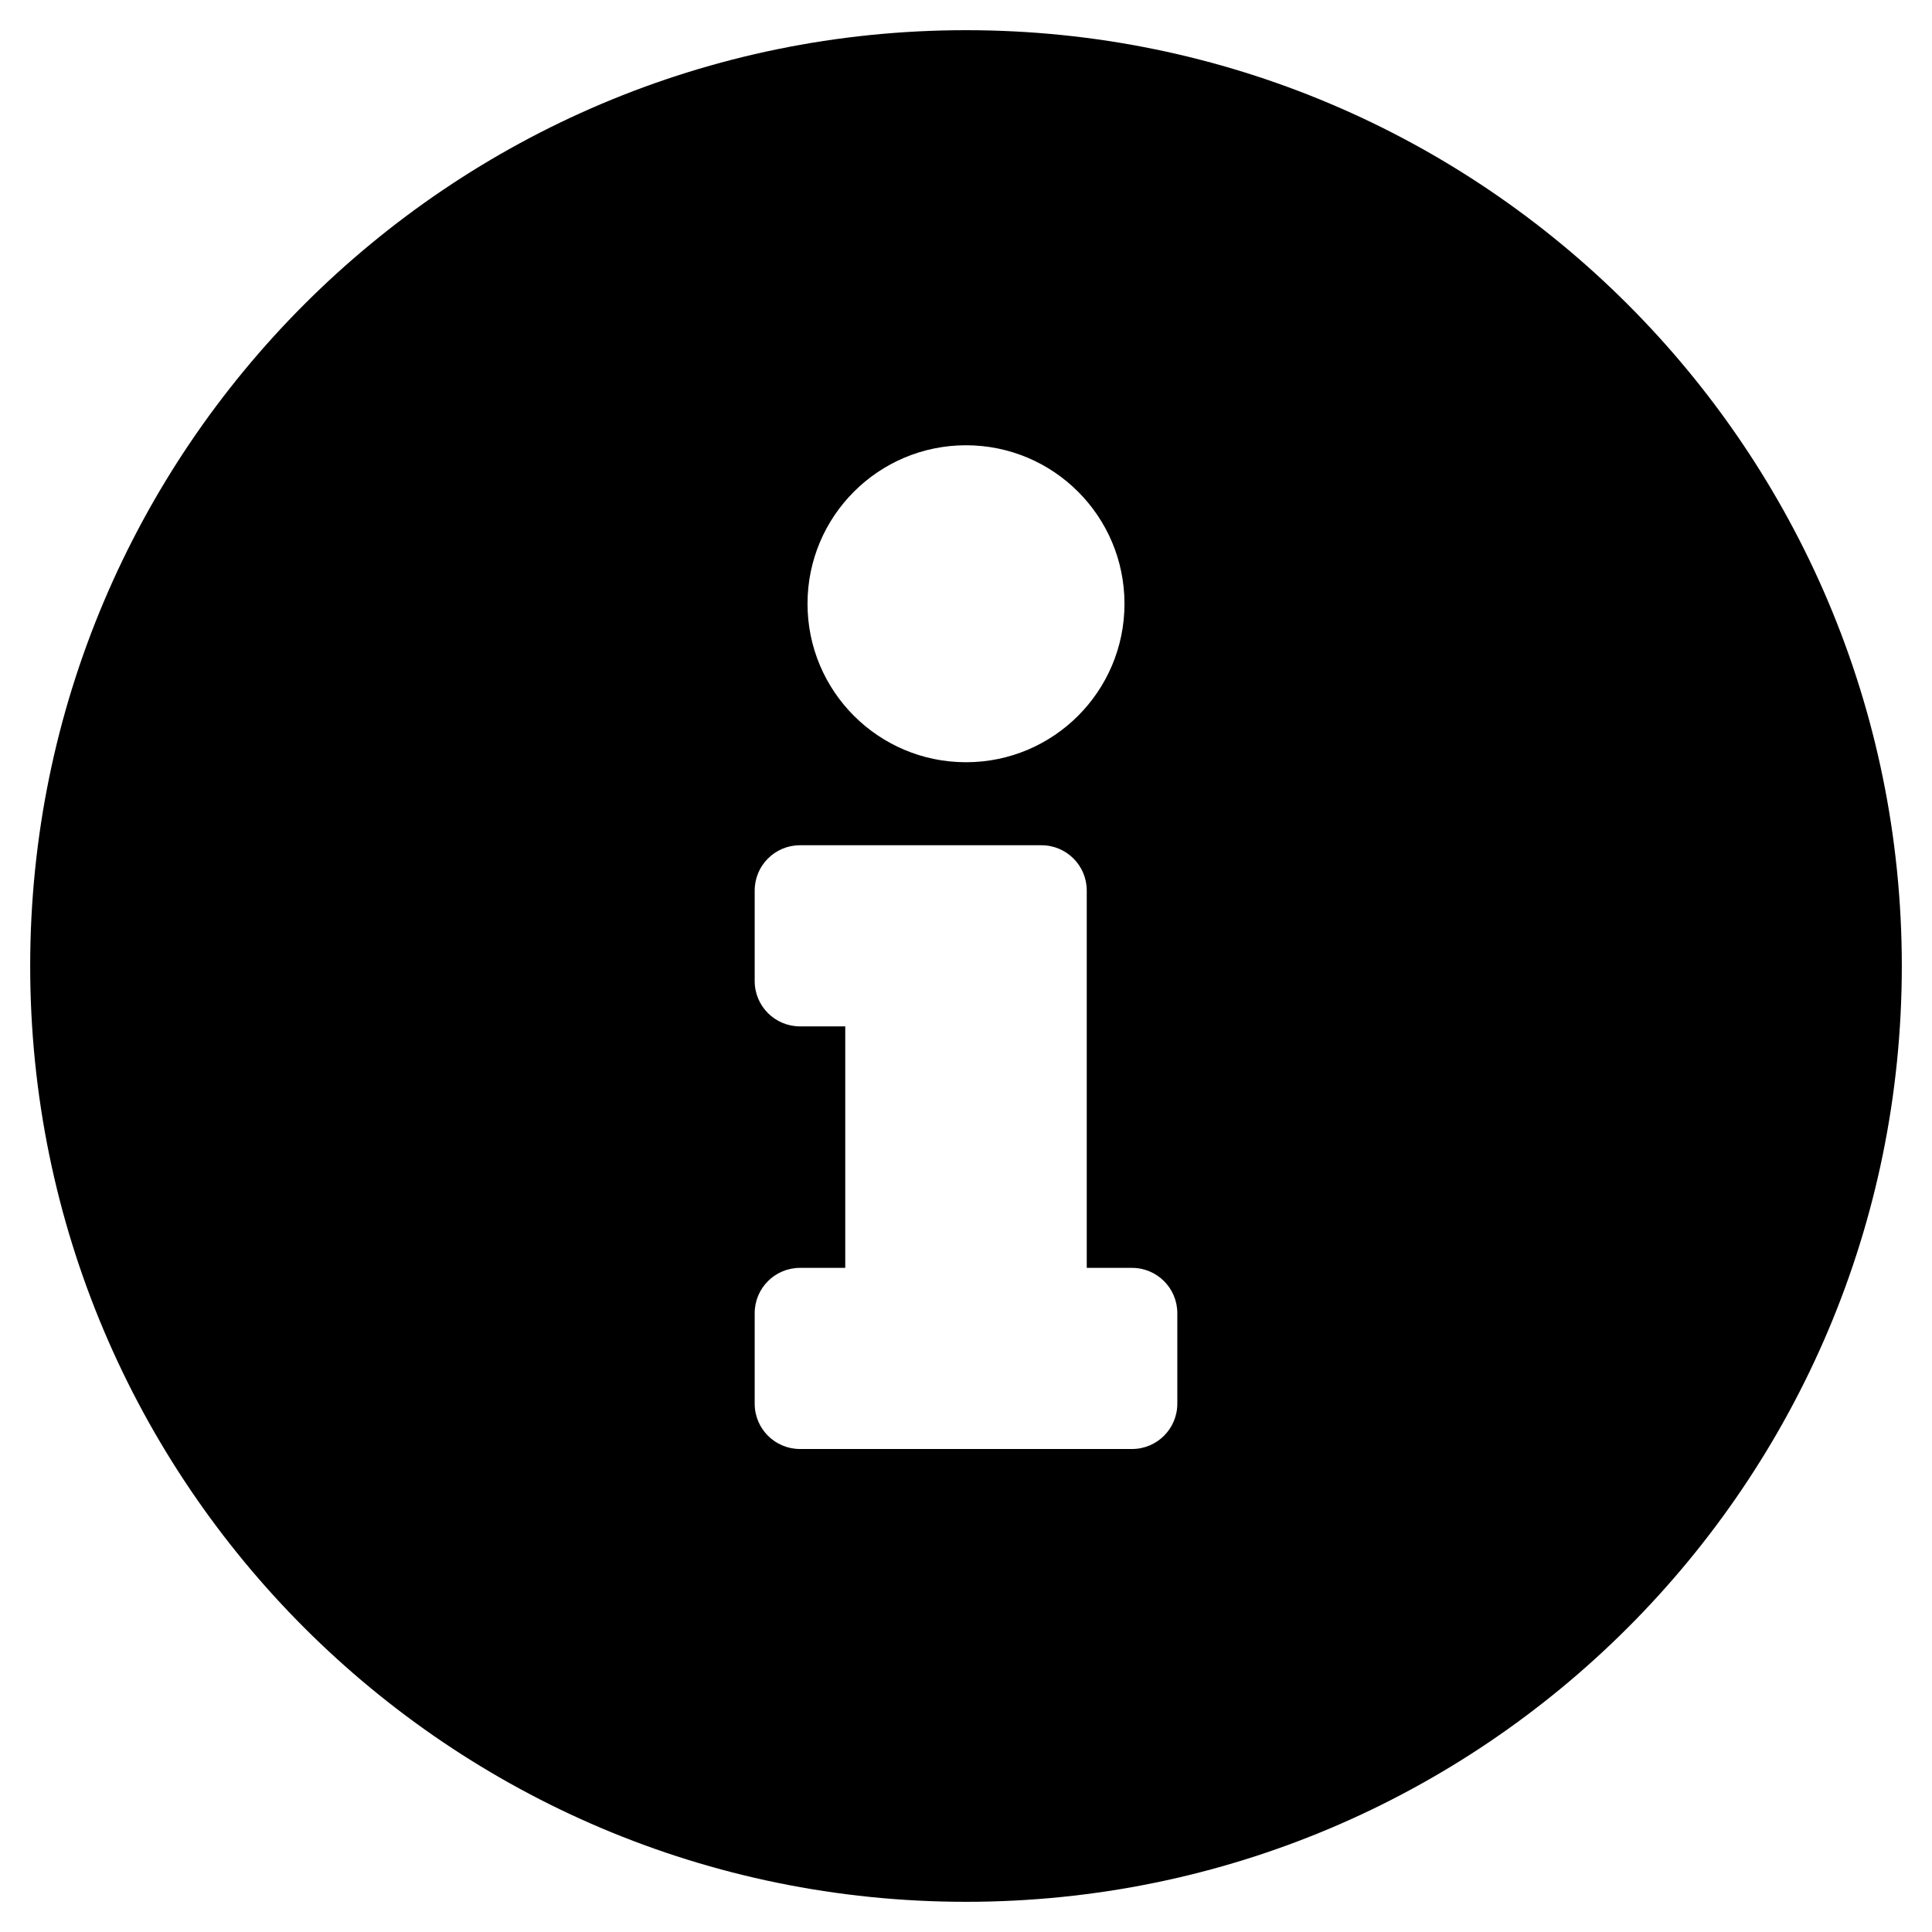
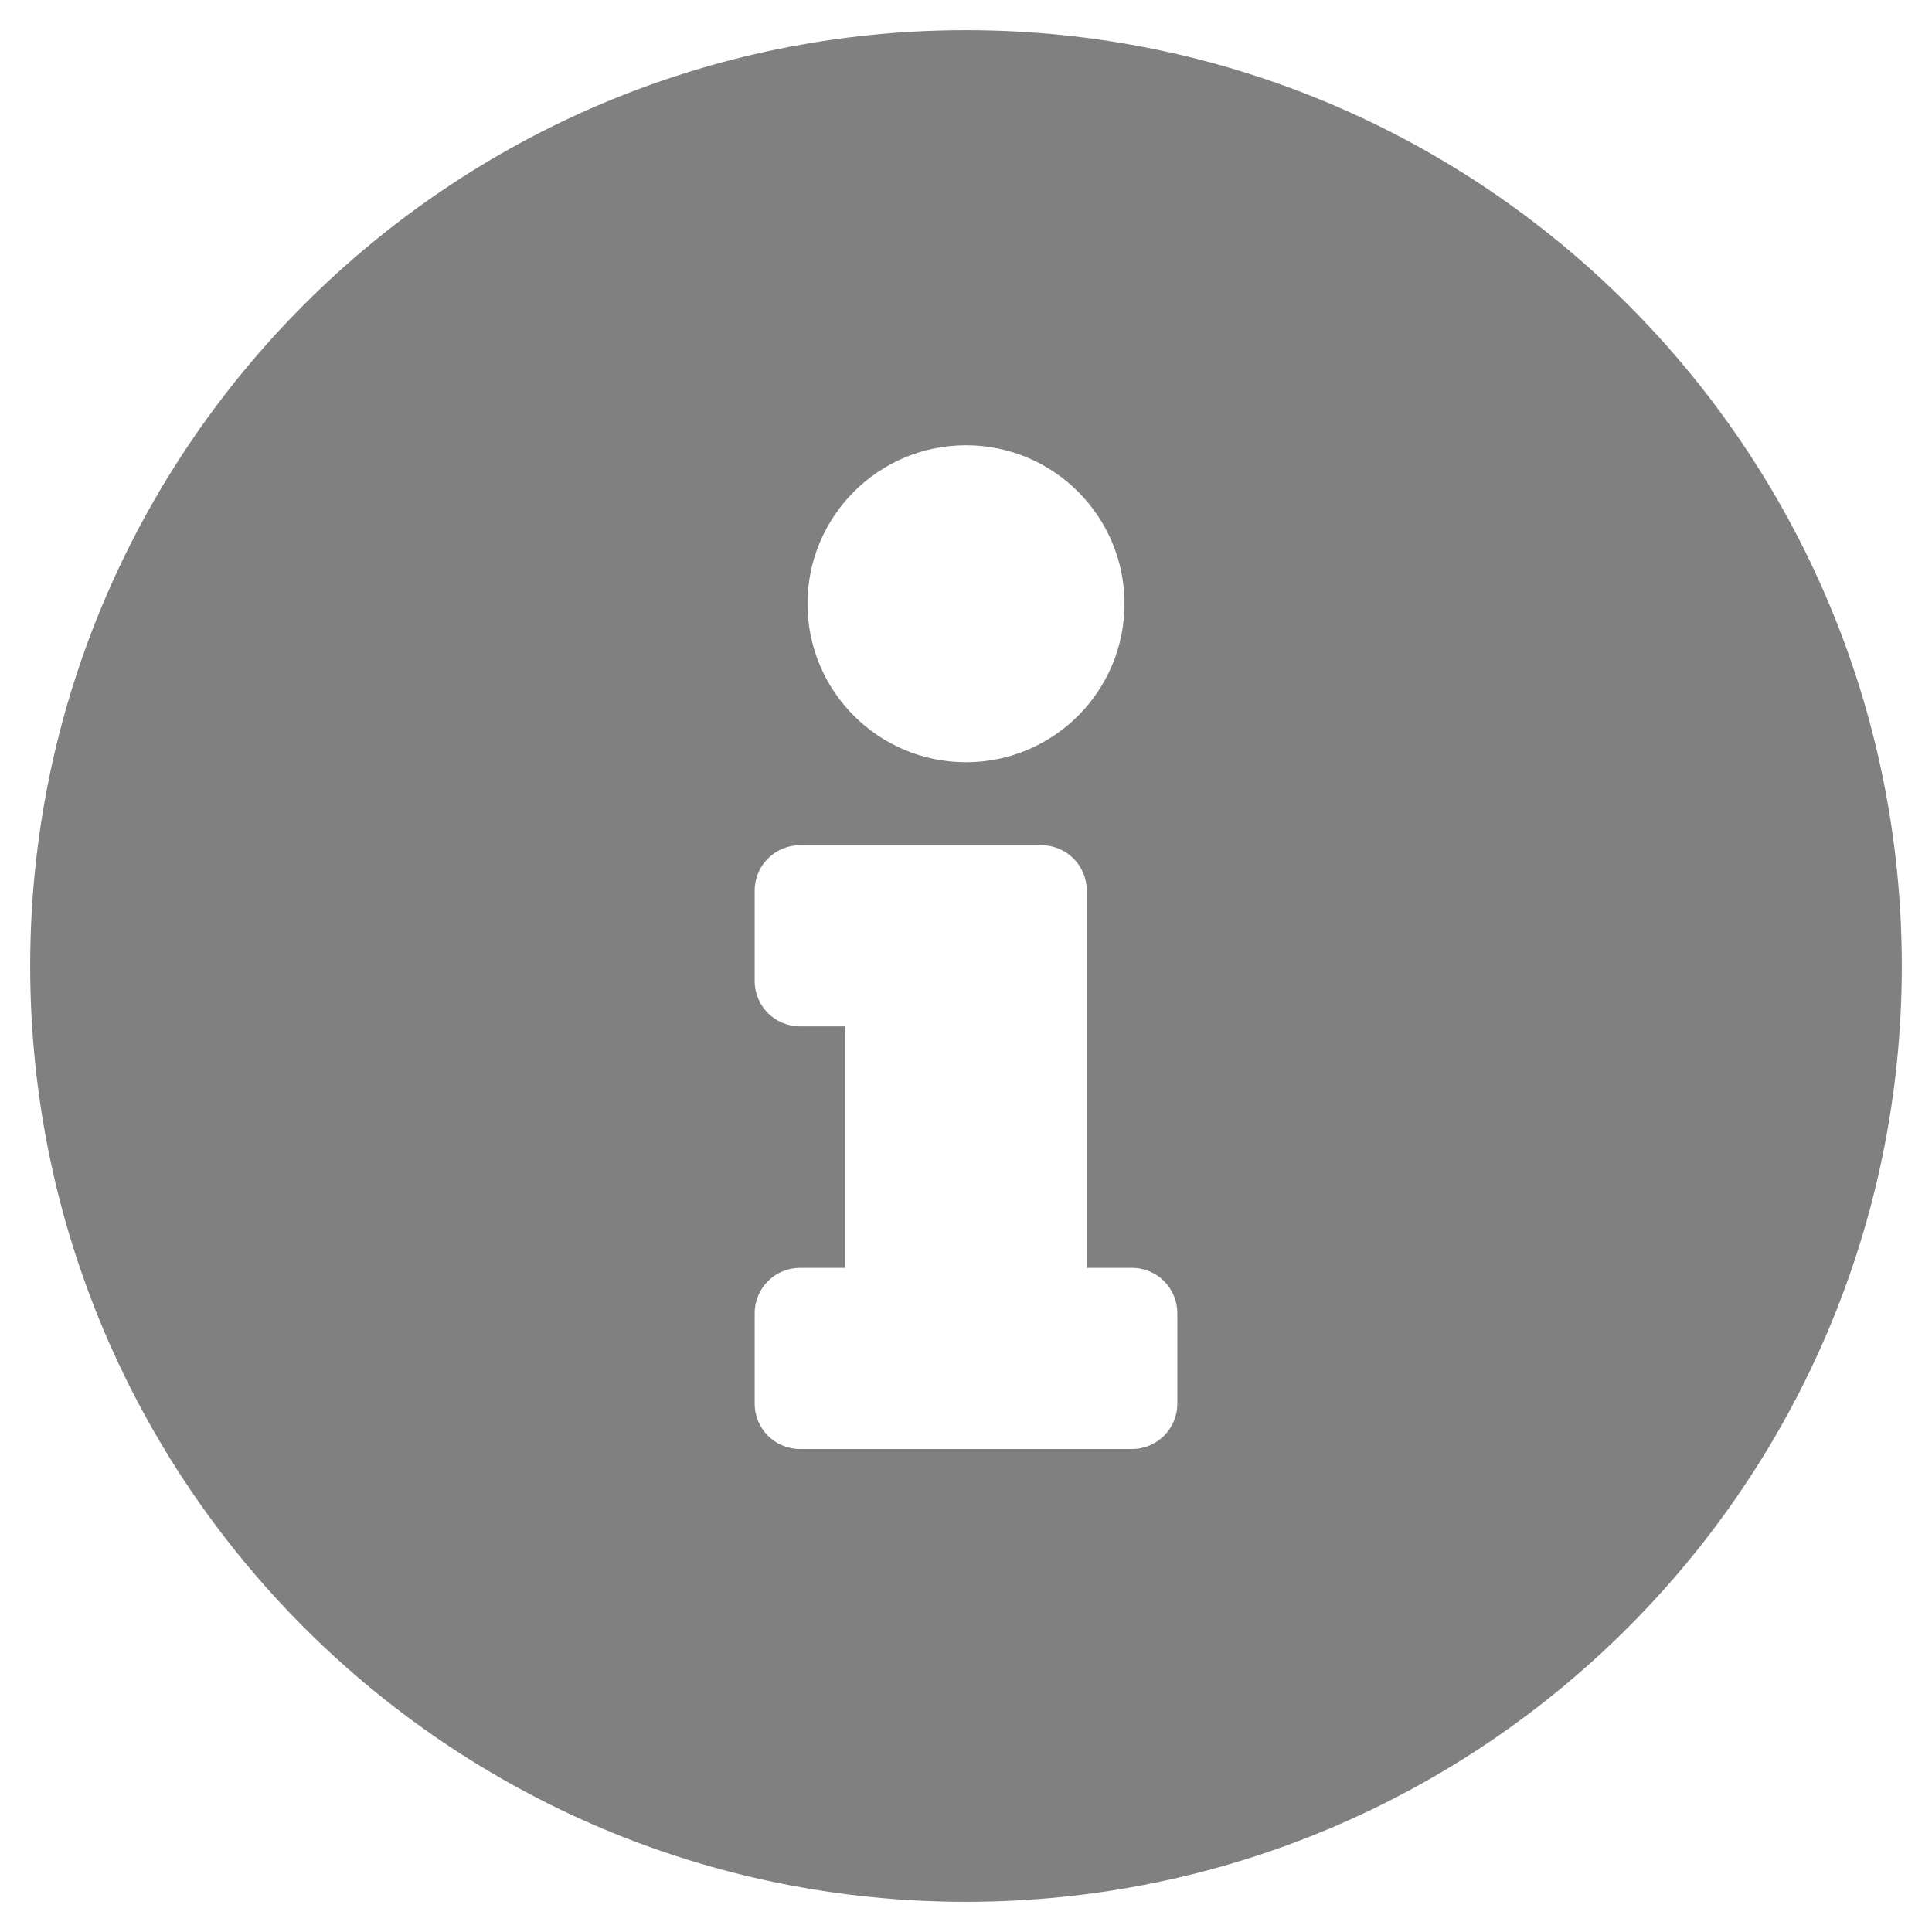
<svg xmlns="http://www.w3.org/2000/svg" aria-hidden="true" focusable="false" data-prefix="fas" data-icon="info-circle" class="svg-inline--fa fa-info-circle fa-w-16" role="img" viewBox="0 0 512 512">
-   <path fill="currentColor" d="M256 8C119.043 8 8 119.083 8 256c0 136.997 111.043 248 248 248s248-111.003 248-248C504 119.083 392.957 8 256 8zm0 110c23.196 0 42 18.804 42 42s-18.804 42-42 42-42-18.804-42-42 18.804-42 42-42zm56 254c0 6.627-5.373 12-12 12h-88c-6.627 0-12-5.373-12-12v-24c0-6.627 5.373-12 12-12h12v-64h-12c-6.627 0-12-5.373-12-12v-24c0-6.627 5.373-12 12-12h64c6.627 0 12 5.373 12 12v100h12c6.627 0 12 5.373 12 12v24z" />
+   <path fill="grey" d="M256 8C119.043 8 8 119.083 8 256c0 136.997 111.043 248 248 248s248-111.003 248-248C504 119.083 392.957 8 256 8zm0 110c23.196 0 42 18.804 42 42s-18.804 42-42 42-42-18.804-42-42 18.804-42 42-42zm56 254c0 6.627-5.373 12-12 12h-88c-6.627 0-12-5.373-12-12v-24c0-6.627 5.373-12 12-12h12v-64h-12c-6.627 0-12-5.373-12-12v-24c0-6.627 5.373-12 12-12h64c6.627 0 12 5.373 12 12v100h12c6.627 0 12 5.373 12 12v24z" />
</svg>
